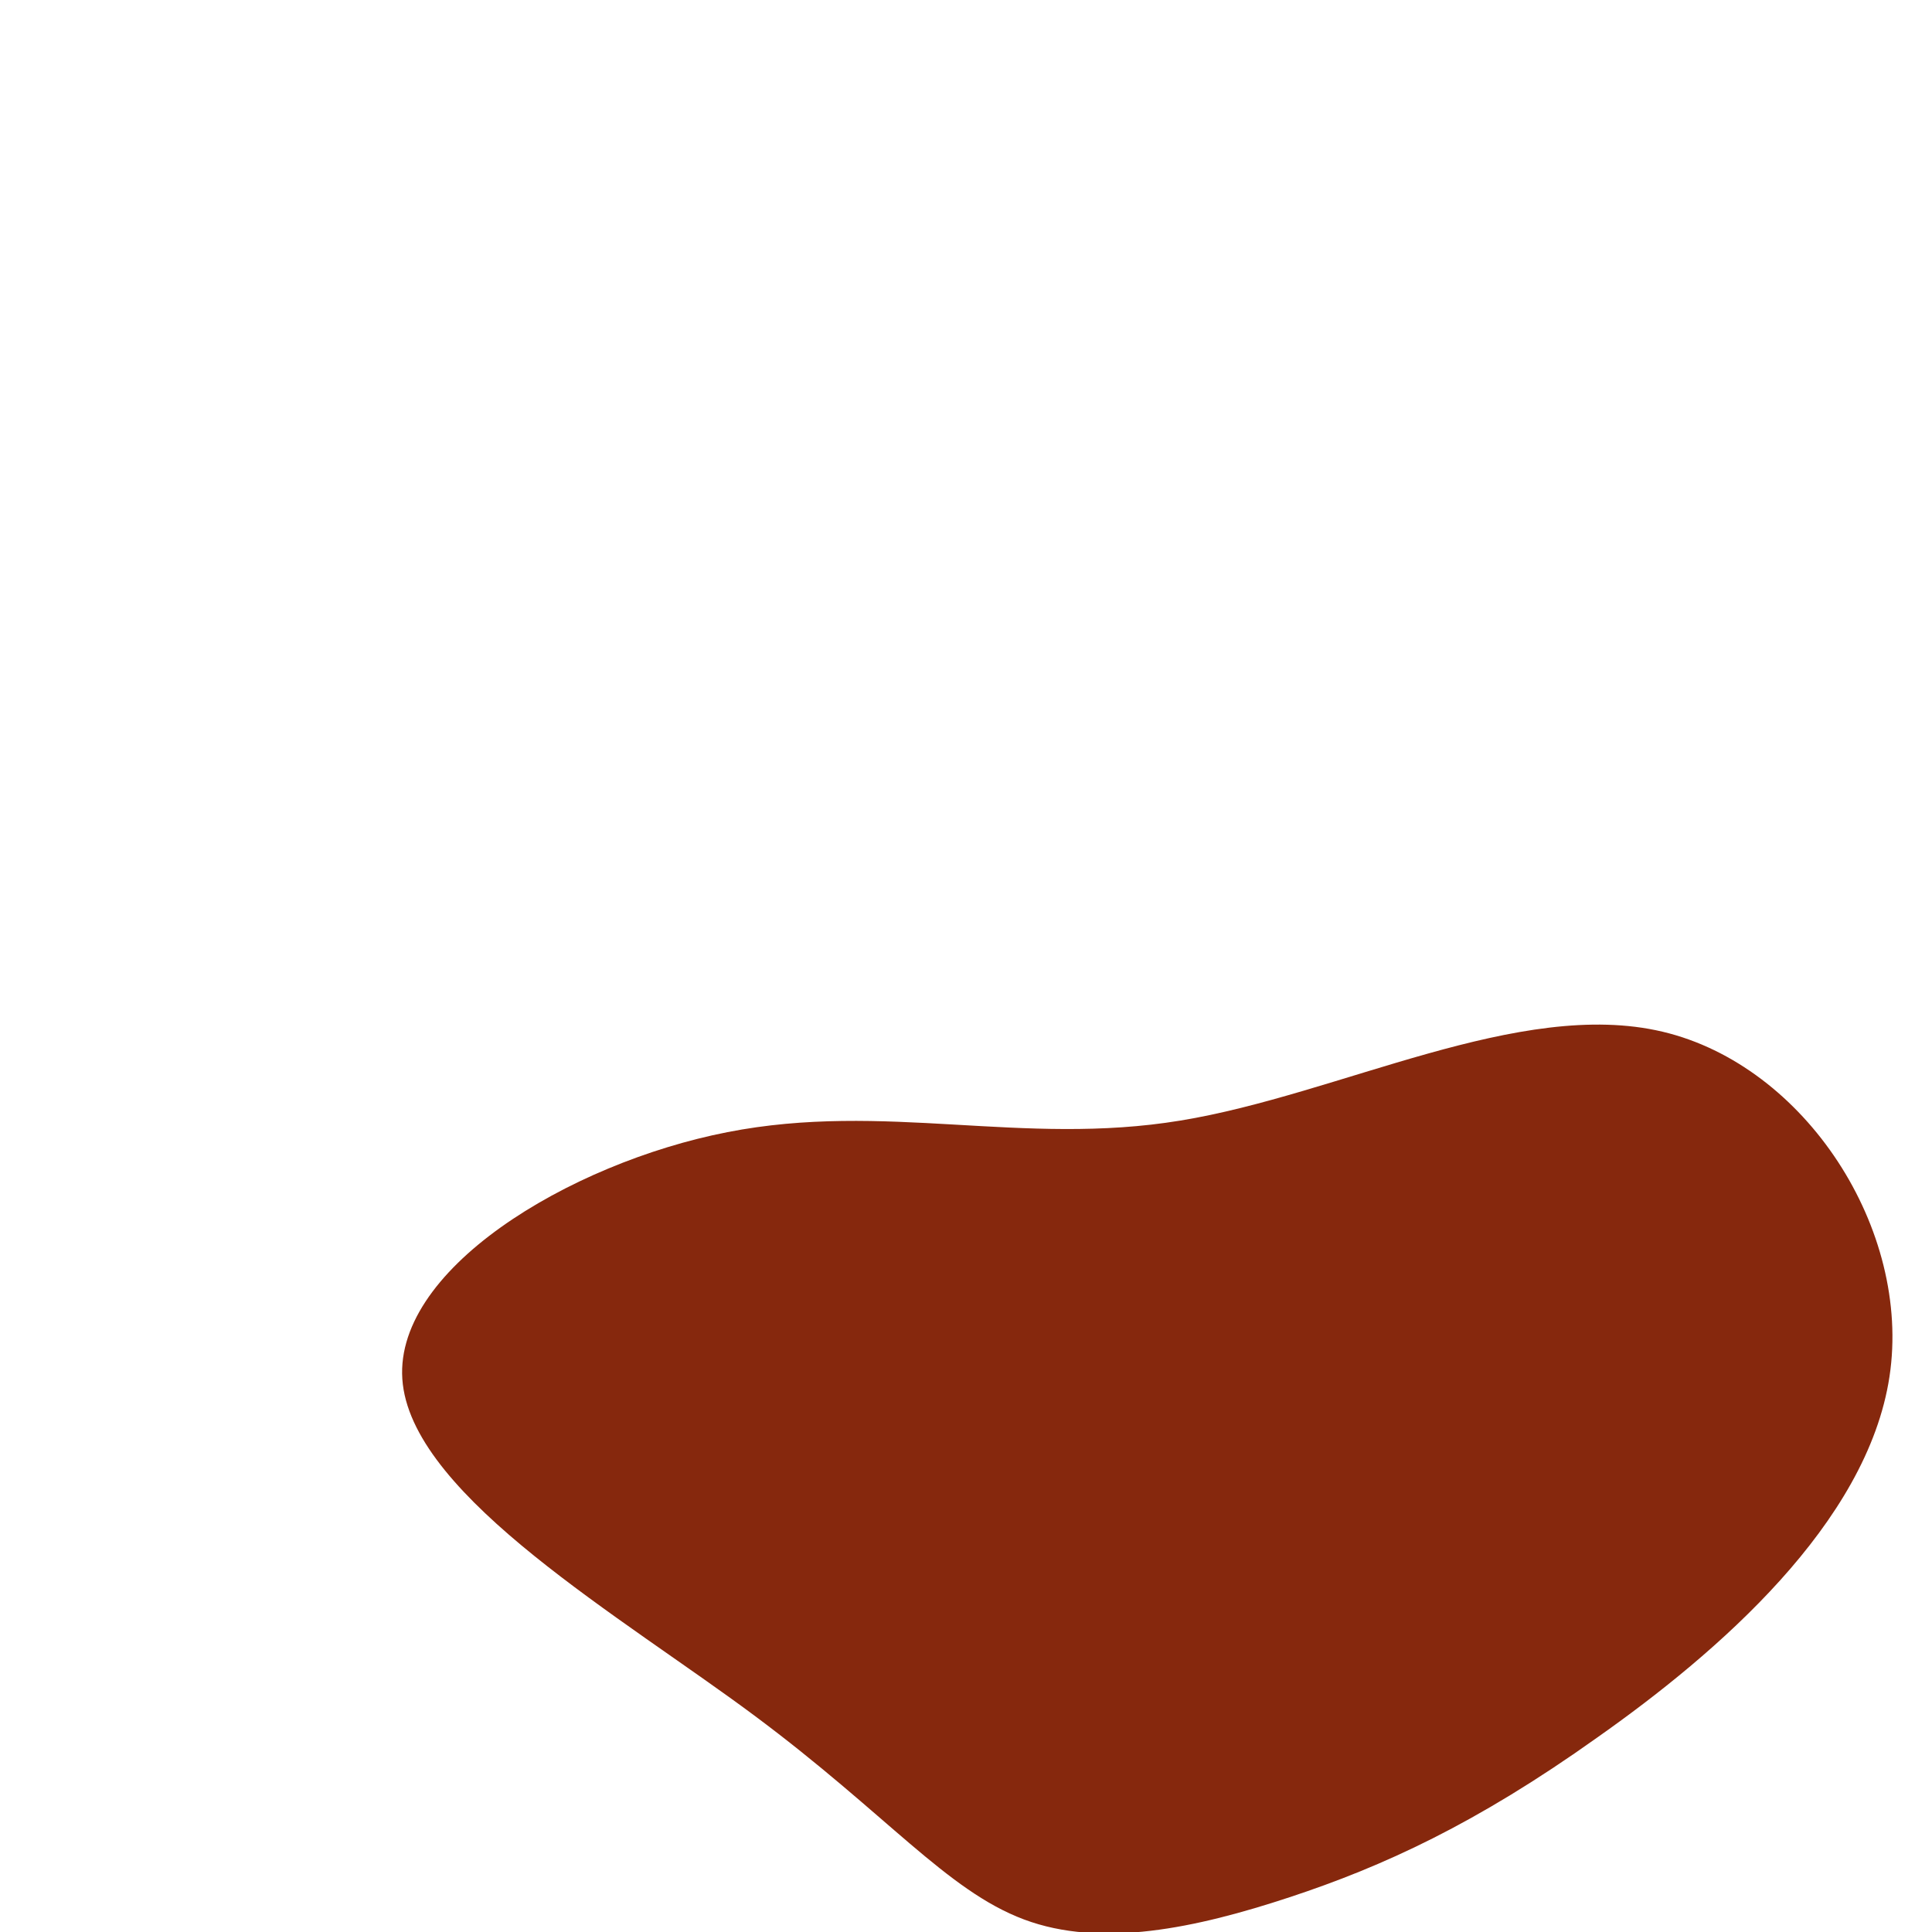
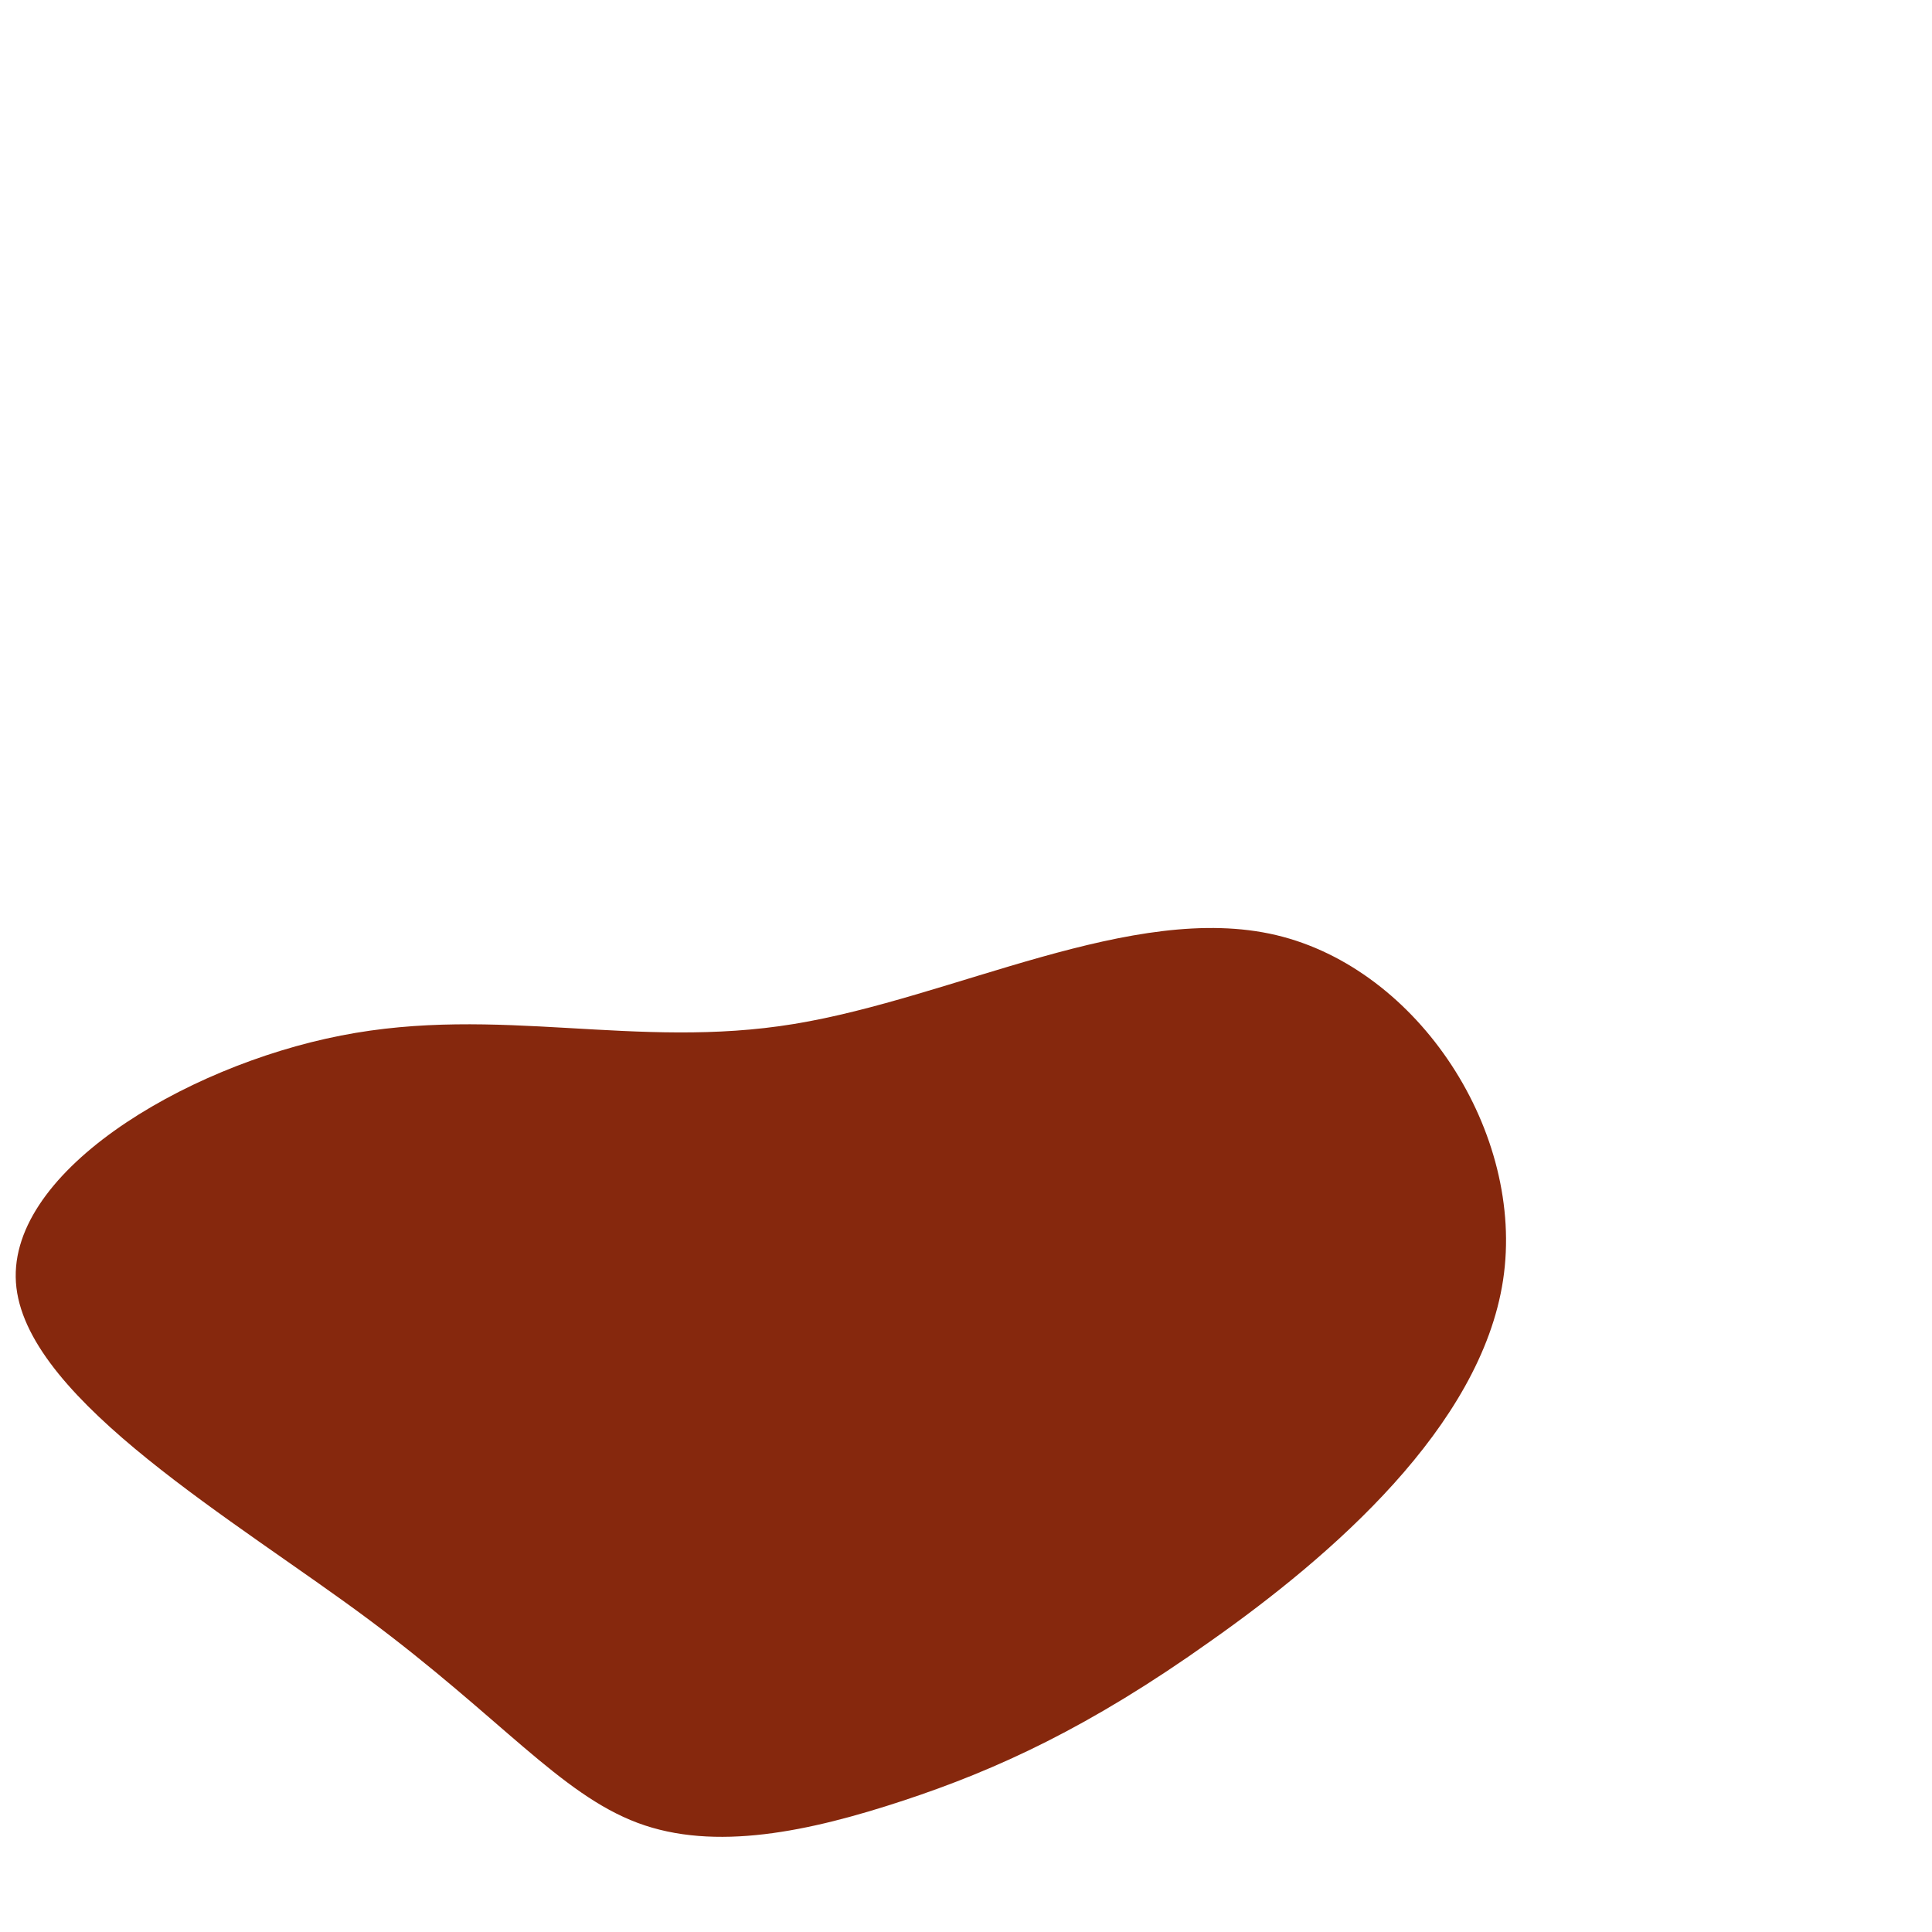
- <svg xmlns="http://www.w3.org/2000/svg" viewBox="0 30 200 200">
+ <svg xmlns="http://www.w3.org/2000/svg" viewBox="40 40 200 200">
  <path fill="#86280D" d="M52.1,-53.2C66.9,-49.7,77.9,-32.7,75.6,-17.5C73.3,-2.3,57.8,11.1,45.3,19.9C32.8,28.8,23.2,33.2,13.5,36.4C3.8,39.6,-6,41.7,-14,38.7C-22,35.7,-28.2,27.8,-41.9,17.6C-55.6,7.4,-76.9,-4.9,-78.3,-16.7C-79.7,-28.4,-61.1,-39.6,-44.7,-42.8C-28.4,-46,-14.2,-41.3,2.2,-44C18.7,-46.7,37.3,-56.7,52.1,-53.2Z" transform="translate(120 190)" />
</svg>
